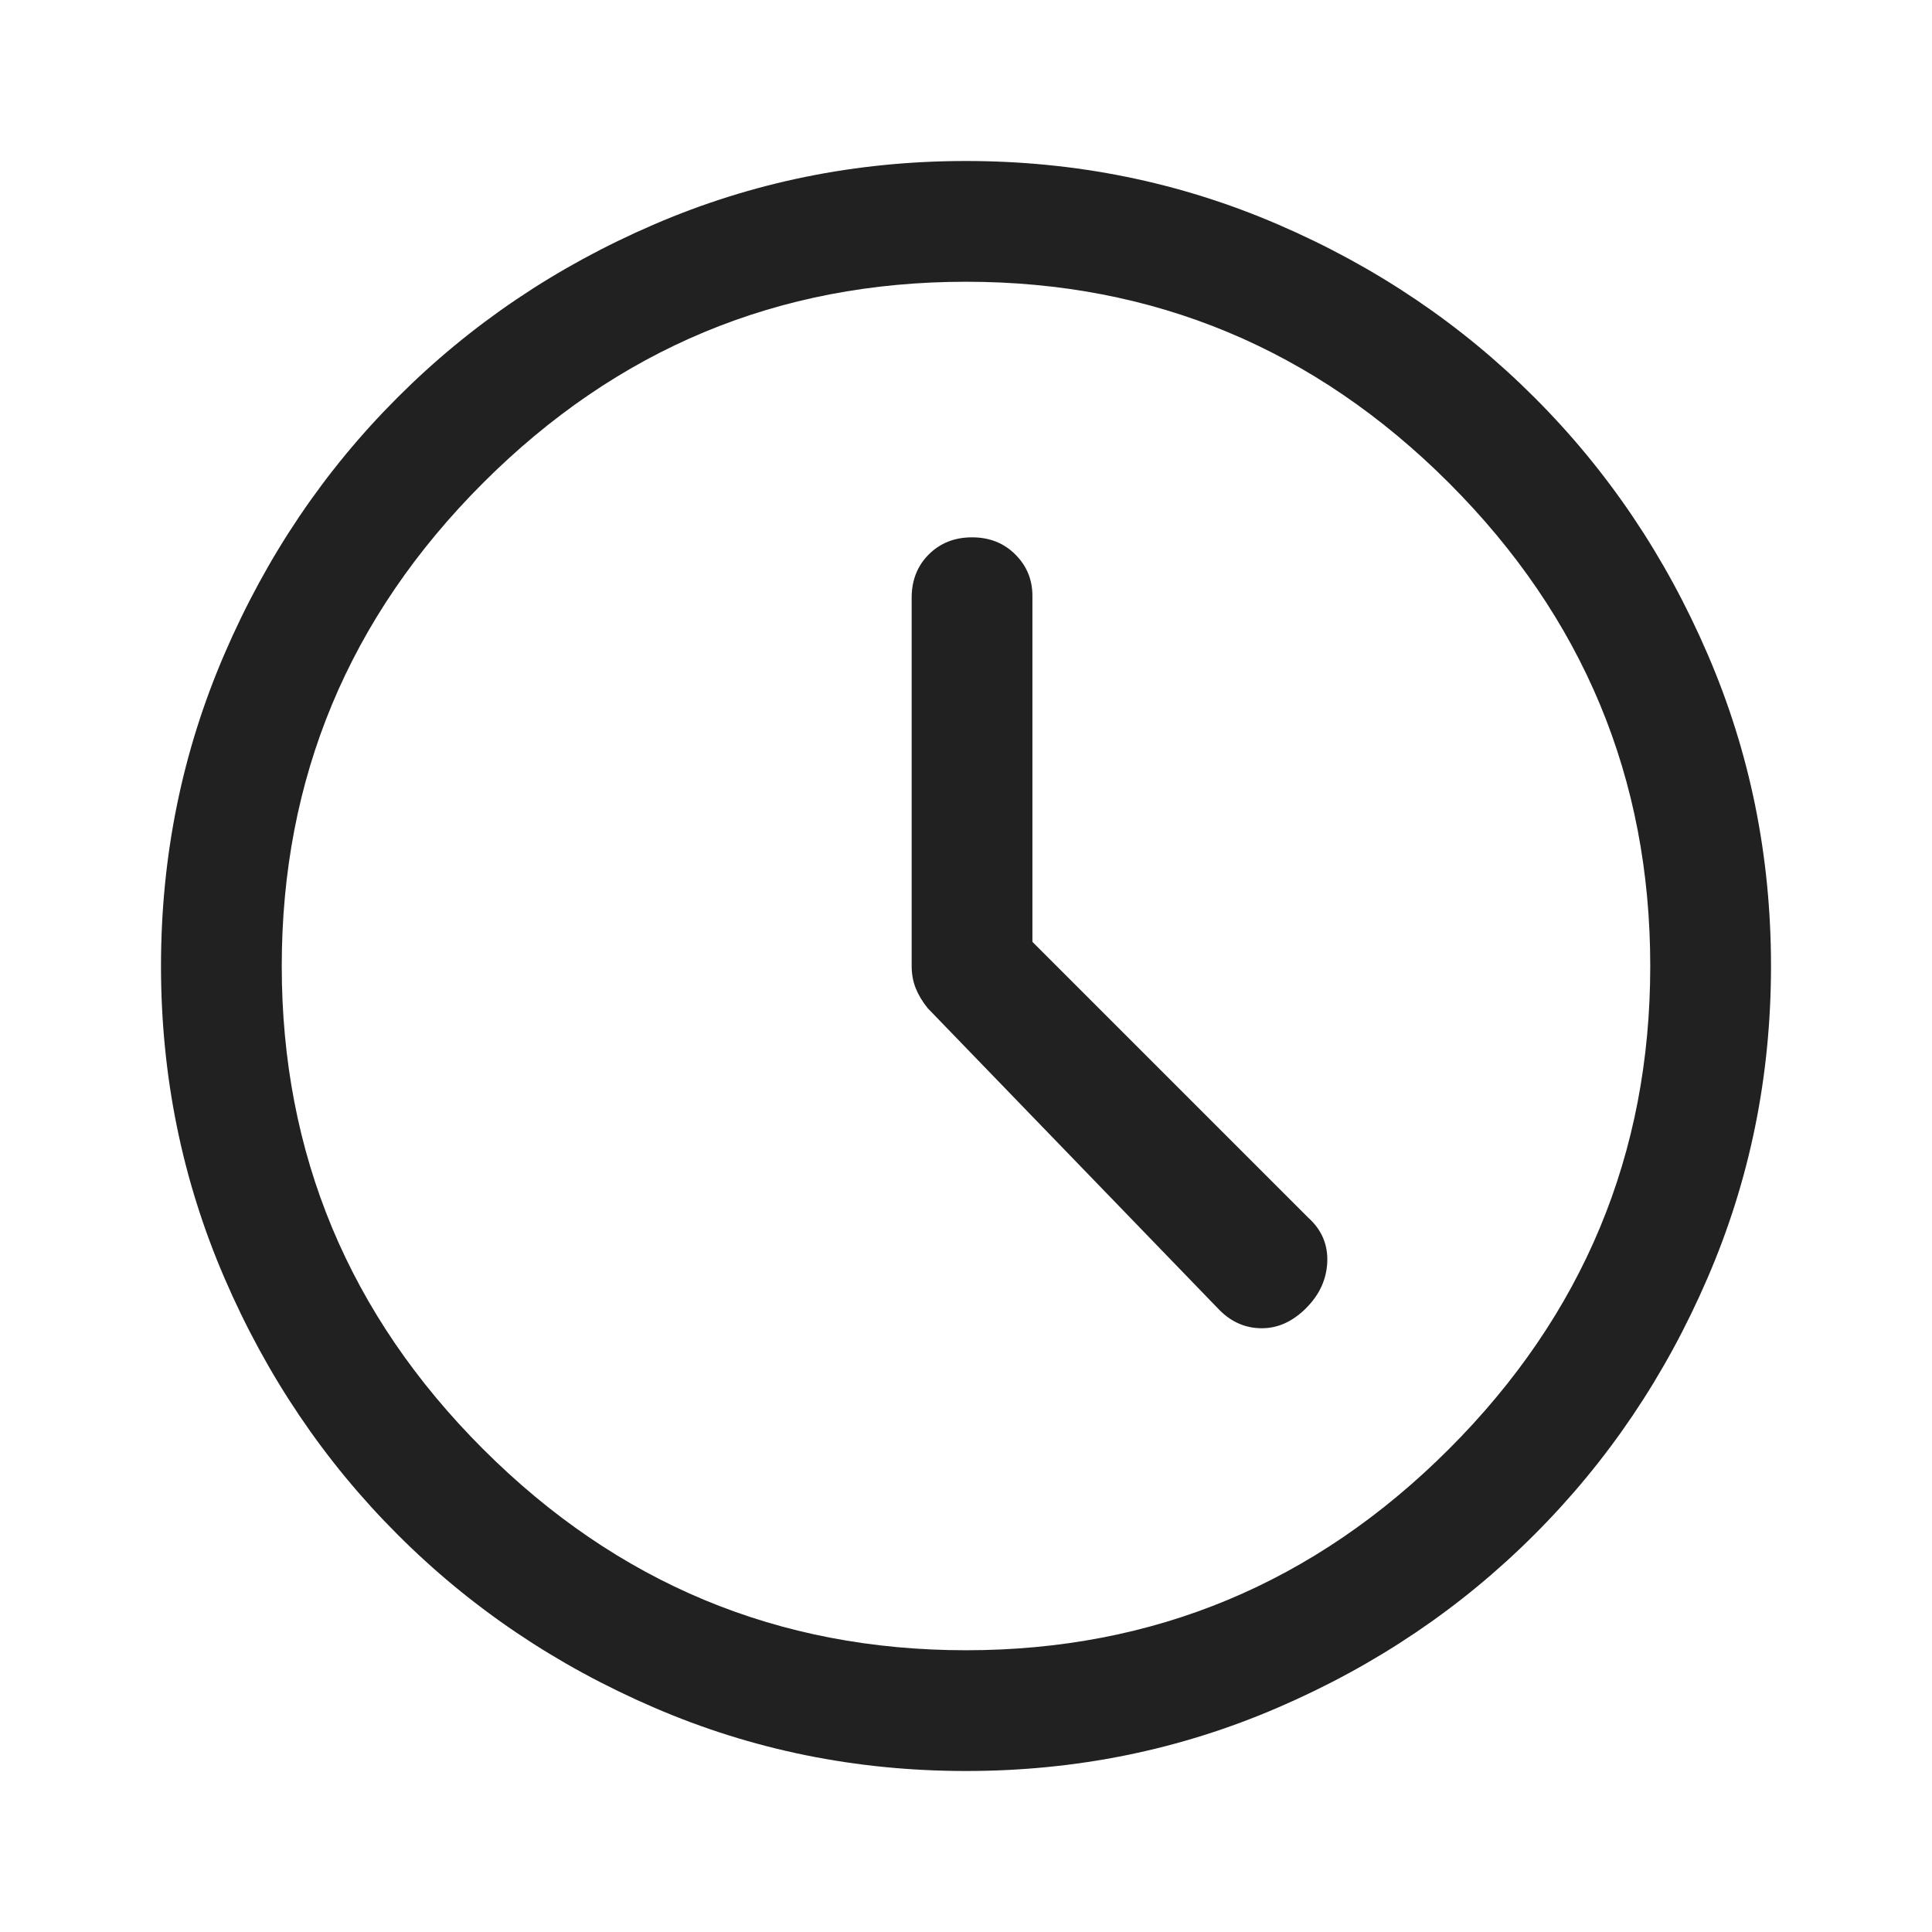
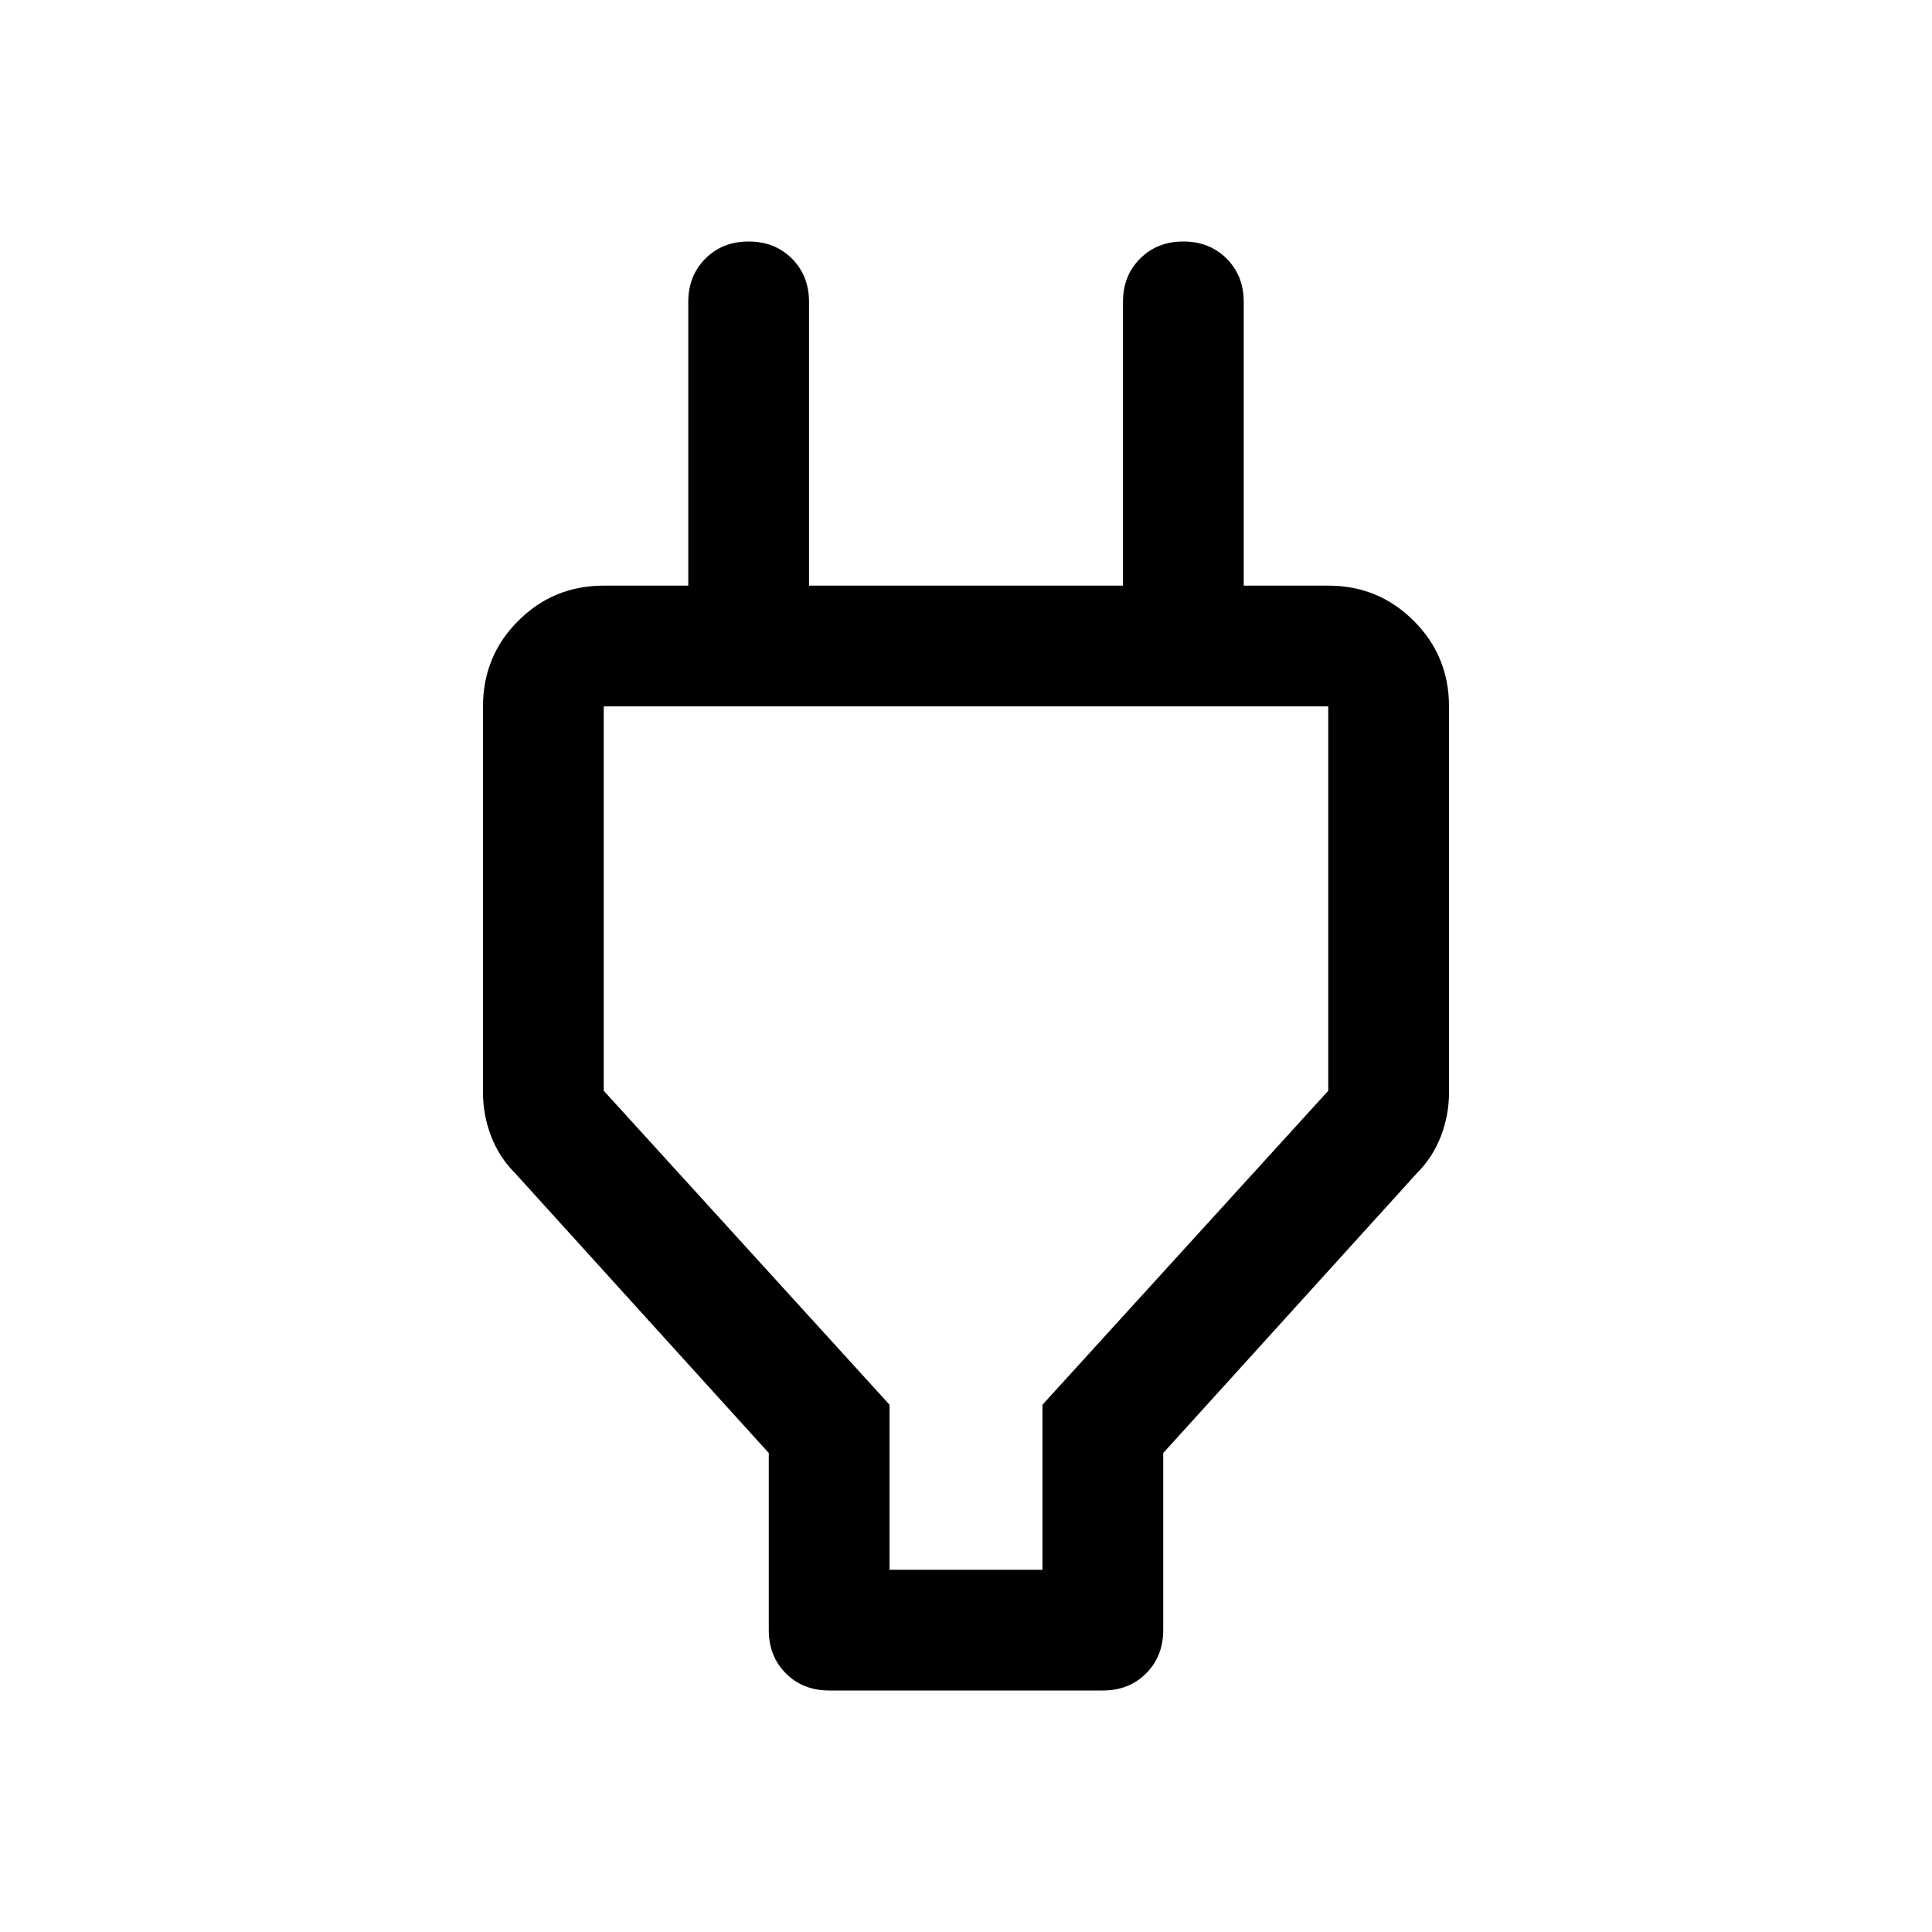
- <svg xmlns="http://www.w3.org/2000/svg" width="24" height="24" viewBox="0 0 24 24" fill="none">
-   <path d="M15.15 16.275C15.3 16.425 15.475 16.5 15.675 16.5C15.875 16.5 16.058 16.417 16.225 16.25C16.392 16.083 16.479 15.892 16.488 15.675C16.496 15.458 16.417 15.275 16.25 15.125L12.825 11.7V7.4C12.825 7.2 12.754 7.029 12.613 6.888C12.471 6.746 12.292 6.675 12.075 6.675C11.858 6.675 11.679 6.746 11.537 6.888C11.396 7.029 11.325 7.208 11.325 7.425V12C11.325 12.1 11.342 12.192 11.375 12.275C11.408 12.358 11.458 12.442 11.525 12.525L15.15 16.275ZM12 22C10.633 22 9.342 21.738 8.125 21.212C6.908 20.688 5.846 19.971 4.938 19.062C4.029 18.154 3.312 17.092 2.788 15.875C2.263 14.658 2 13.367 2 12C2 10.633 2.263 9.342 2.788 8.125C3.312 6.908 4.029 5.846 4.938 4.938C5.846 4.029 6.908 3.312 8.125 2.788C9.342 2.263 10.633 2 12 2C13.367 2 14.658 2.263 15.875 2.788C17.092 3.312 18.154 4.029 19.062 4.938C19.971 5.846 20.688 6.908 21.212 8.125C21.738 9.342 22 10.633 22 12C22 13.367 21.738 14.658 21.212 15.875C20.688 17.092 19.971 18.154 19.062 19.062C18.154 19.971 17.092 20.688 15.875 21.212C14.658 21.738 13.367 22 12 22ZM12 20.5C14.333 20.5 16.333 19.667 18 18C19.667 16.333 20.5 14.333 20.5 12C20.5 9.667 19.667 7.667 18 6C16.333 4.333 14.333 3.5 12 3.5C9.667 3.5 7.667 4.333 6 6C4.333 7.667 3.5 9.667 3.5 12C3.5 14.333 4.333 16.333 6 18C7.667 19.667 9.667 20.5 12 20.5Z" fill="#212121" />
+ <svg xmlns="http://www.w3.org/2000/svg" height="48" width="48">
+   <path d="M22.1 39h3.8v-4.1l7.1-7.8v-9.55H15v9.55l7.1 7.8Zm-3-2.9-6.3-6.95q-.4-.4-.6-.925-.2-.525-.2-1.075v-9.6q0-1.25.875-2.125T15 14.55h3.6l-1.5 1.5V7.5q0-.65.425-1.075Q17.95 6 18.6 6q.65 0 1.075.425.425.425.425 1.075v7.05h7.8V7.5q0-.65.425-1.075Q28.75 6 29.4 6q.65 0 1.075.425.425.425.425 1.075v8.55l-1.5-1.5H33q1.25 0 2.125.875T36 17.55v9.6q0 .55-.2 1.075-.2.525-.6.925l-6.3 6.95v4.4q0 .65-.425 1.075Q28.05 42 27.4 42h-6.8q-.65 0-1.075-.425-.425-.425-.425-1.075Zm4.9-7.85Z" />
</svg>
